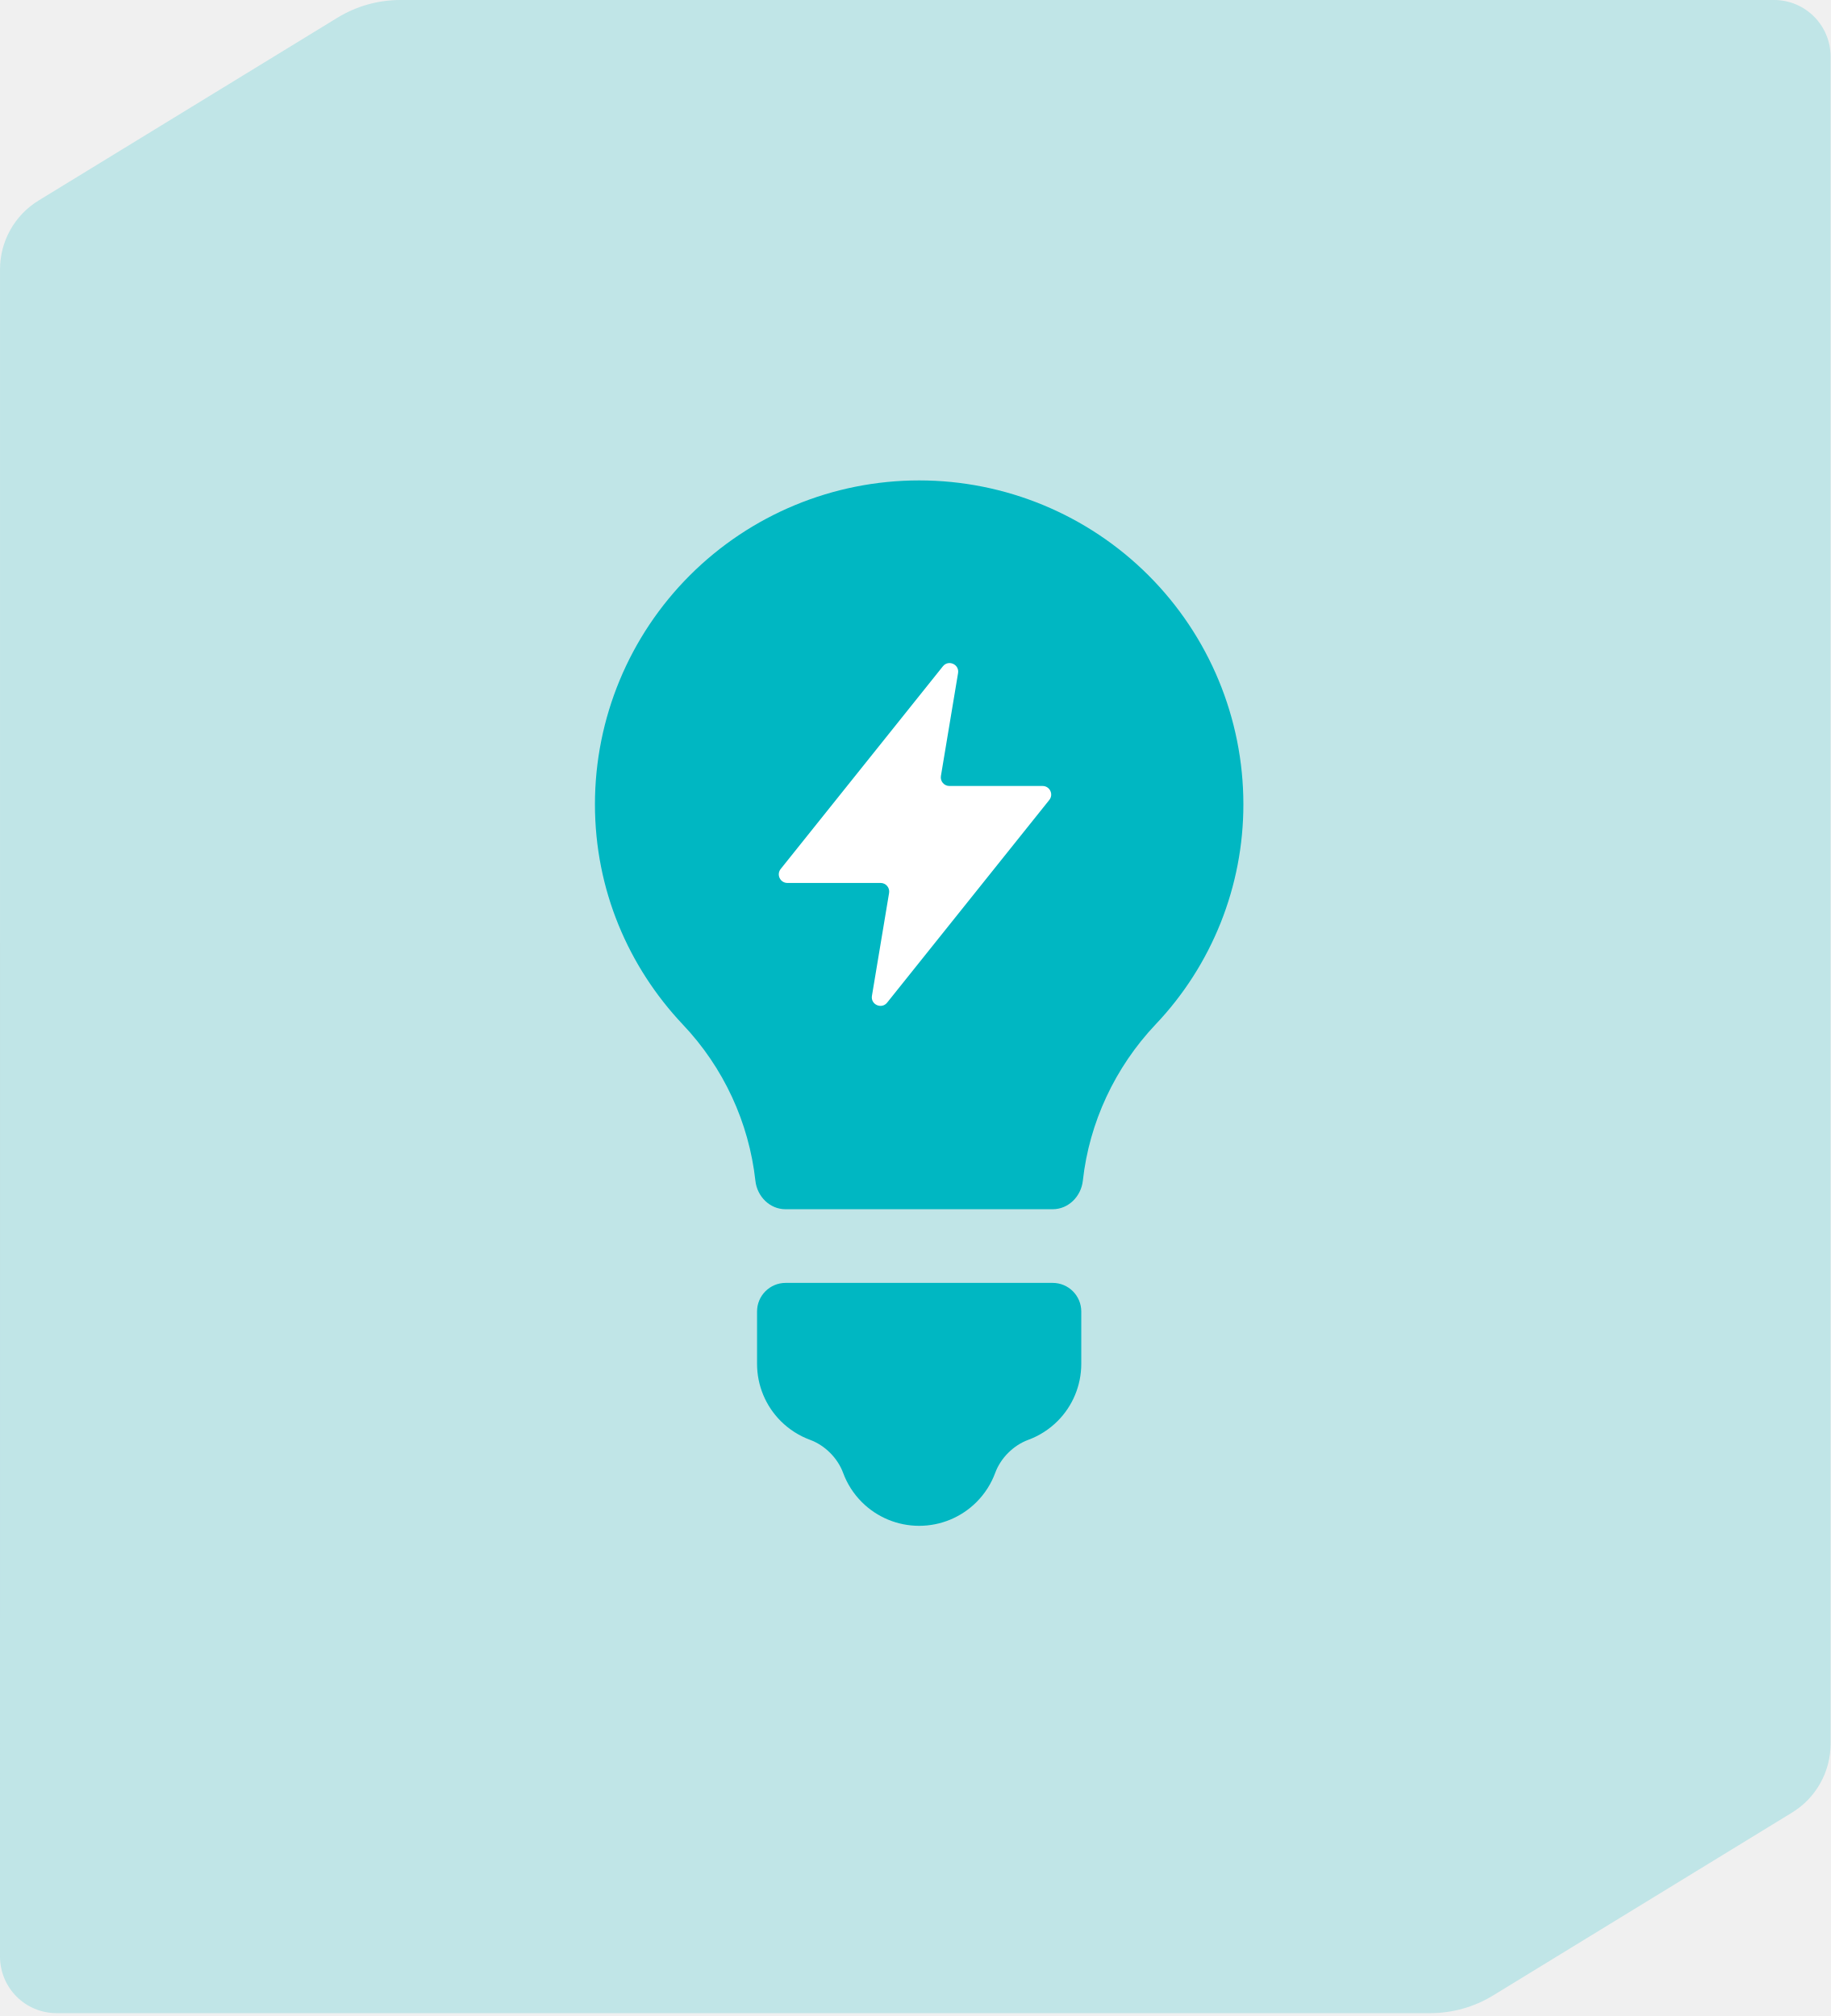
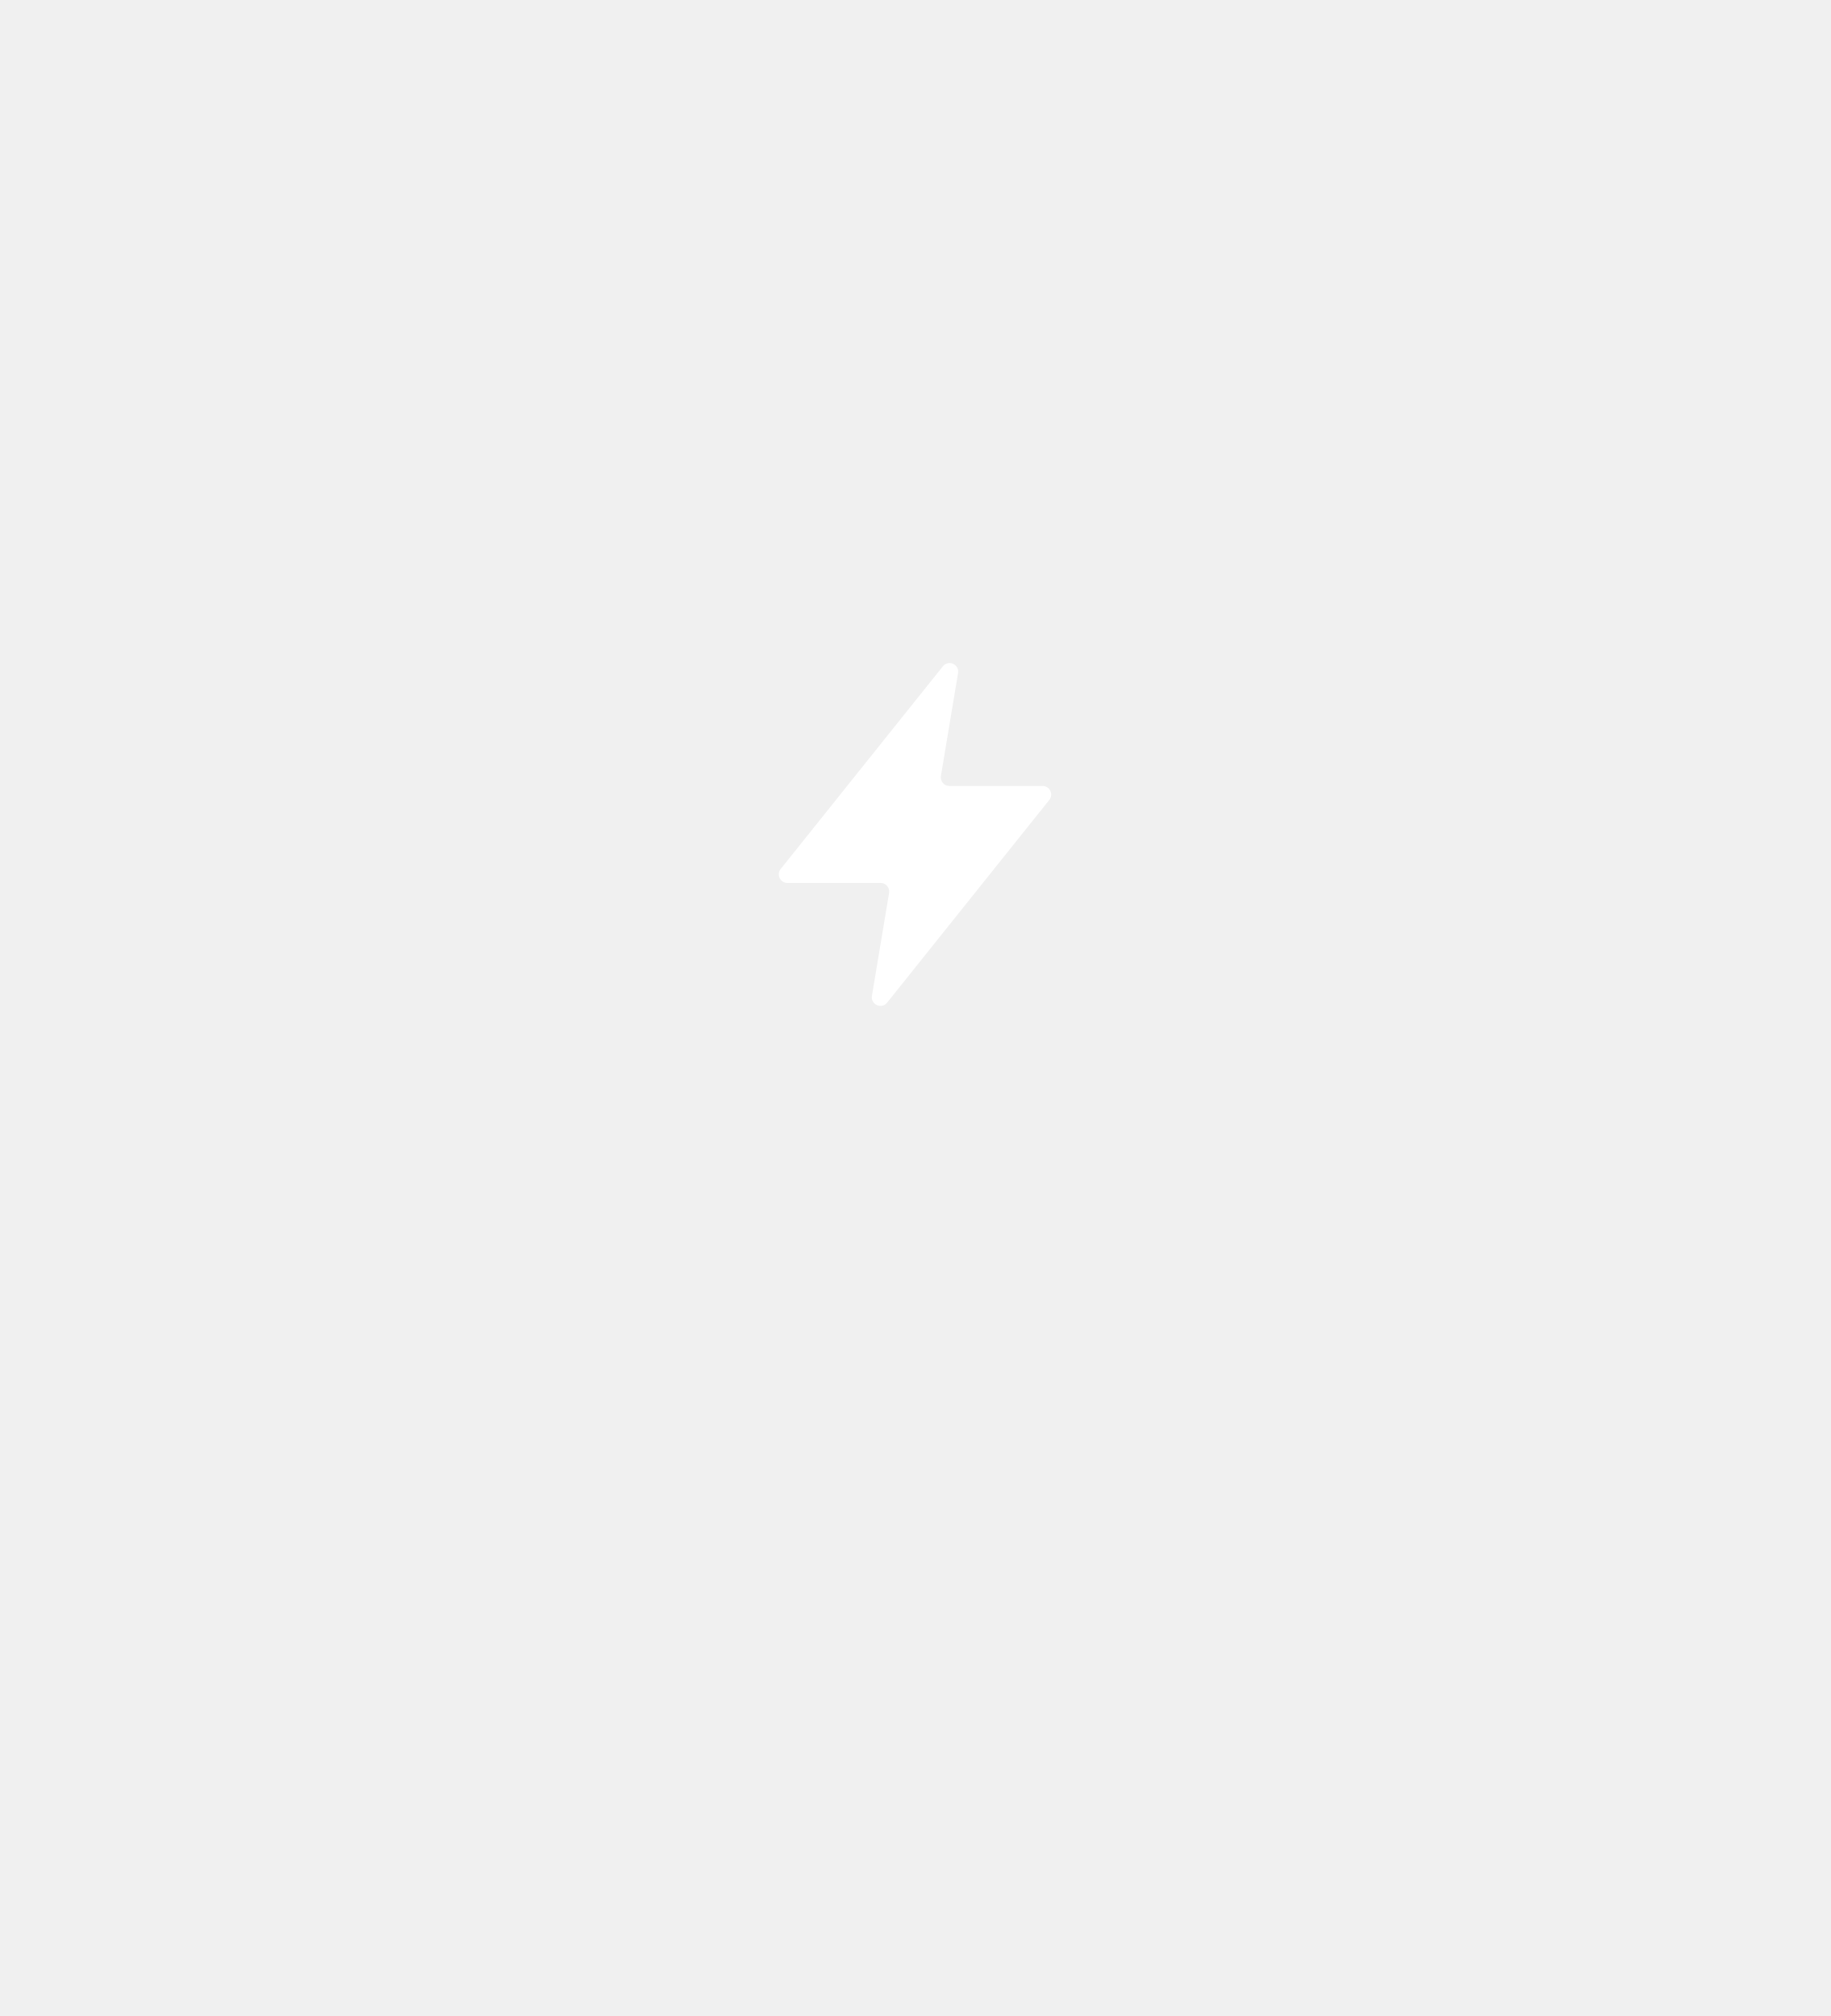
<svg xmlns="http://www.w3.org/2000/svg" width="128" height="141" viewBox="0 0 128 141" fill="none">
-   <path opacity="0.2" d="M23.595 1.239L2.696 14.026C1.022 15.051 0.001 16.874 0.001 18.841L0 136.838C0 139.026 1.77 140.8 3.953 140.8H100.008C101.559 140.8 103.081 140.371 104.405 139.561L125.304 126.773C126.978 125.749 127.999 123.925 127.999 121.959L128 3.962C128 1.774 126.23 0 124.047 0H27.992C26.441 0 24.92 0.429 23.595 1.239Z" fill="#00B7C2" />
-   <path fill-rule="evenodd" clip-rule="evenodd" d="M48.24 40.236C52.491 35.987 58.257 33.6 64.27 33.6C70.282 33.6 76.049 35.987 80.3 40.236C84.551 44.484 86.94 50.247 86.94 56.255C86.944 61.983 84.747 67.494 80.802 71.649C77.969 74.646 76.163 78.503 75.715 82.578C75.594 83.676 74.709 84.574 73.605 84.574H54.925C53.824 84.574 52.941 83.682 52.82 82.588C52.368 78.503 50.593 74.656 47.738 71.649C43.941 67.622 41.6 62.23 41.6 56.255C41.6 50.247 43.988 44.484 48.24 40.236ZM52.935 95.389C52.935 96.891 53.532 98.332 54.595 99.394C55.181 99.979 55.881 100.423 56.644 100.704C57.68 101.086 58.57 101.975 58.952 103.012C59.233 103.773 59.677 104.473 60.262 105.058C61.325 106.12 62.767 106.717 64.27 106.717C65.773 106.717 67.215 106.12 68.277 105.058C68.863 104.473 69.307 103.773 69.588 103.012C69.97 101.975 70.86 101.086 71.896 100.704C72.659 100.423 73.359 99.979 73.945 99.394C75.008 98.332 75.605 96.891 75.605 95.389V91.726C75.605 90.621 74.709 89.726 73.605 89.726H54.935C53.83 89.726 52.935 90.621 52.935 91.726V95.389Z" fill="#00B7C2" />
+   <path opacity="0.2" d="M23.595 1.239L2.696 14.026C1.022 15.051 0.001 16.874 0.001 18.841L0 136.838C0 139.026 1.77 140.8 3.953 140.8H100.008C101.559 140.8 103.081 140.371 104.405 139.561L125.304 126.773C126.978 125.749 127.999 123.925 127.999 121.959L128 3.962C128 1.774 126.23 0 124.047 0H27.992C26.441 0 24.92 0.429 23.595 1.239Z" class="fillStd" />
+   <path fill-rule="evenodd" clip-rule="evenodd" d="M48.24 40.236C52.491 35.987 58.257 33.6 64.27 33.6C70.282 33.6 76.049 35.987 80.3 40.236C84.551 44.484 86.94 50.247 86.94 56.255C86.944 61.983 84.747 67.494 80.802 71.649C77.969 74.646 76.163 78.503 75.715 82.578C75.594 83.676 74.709 84.574 73.605 84.574H54.925C53.824 84.574 52.941 83.682 52.82 82.588C52.368 78.503 50.593 74.656 47.738 71.649C43.941 67.622 41.6 62.23 41.6 56.255C41.6 50.247 43.988 44.484 48.24 40.236ZM52.935 95.389C52.935 96.891 53.532 98.332 54.595 99.394C55.181 99.979 55.881 100.423 56.644 100.704C57.68 101.086 58.57 101.975 58.952 103.012C59.233 103.773 59.677 104.473 60.262 105.058C61.325 106.12 62.767 106.717 64.27 106.717C65.773 106.717 67.215 106.12 68.277 105.058C68.863 104.473 69.307 103.773 69.588 103.012C69.97 101.975 70.86 101.086 71.896 100.704C72.659 100.423 73.359 99.979 73.945 99.394C75.008 98.332 75.605 96.891 75.605 95.389V91.726C75.605 90.621 74.709 89.726 73.605 89.726H54.935C53.83 89.726 52.935 90.621 52.935 91.726V95.389Z" class="fillStd" />
  <path d="M62.031 70.124C61.644 70.608 60.866 70.26 60.968 69.649L62.167 62.454C62.228 62.088 61.946 61.754 61.574 61.754H55.058C54.554 61.754 54.273 61.171 54.588 60.777L65.928 46.603C66.315 46.119 67.092 46.466 66.99 47.077L65.791 54.272C65.73 54.639 66.013 54.972 66.384 54.972H72.9C73.405 54.972 73.685 55.556 73.37 55.949L62.031 70.124Z" fill="white" />
</svg>
